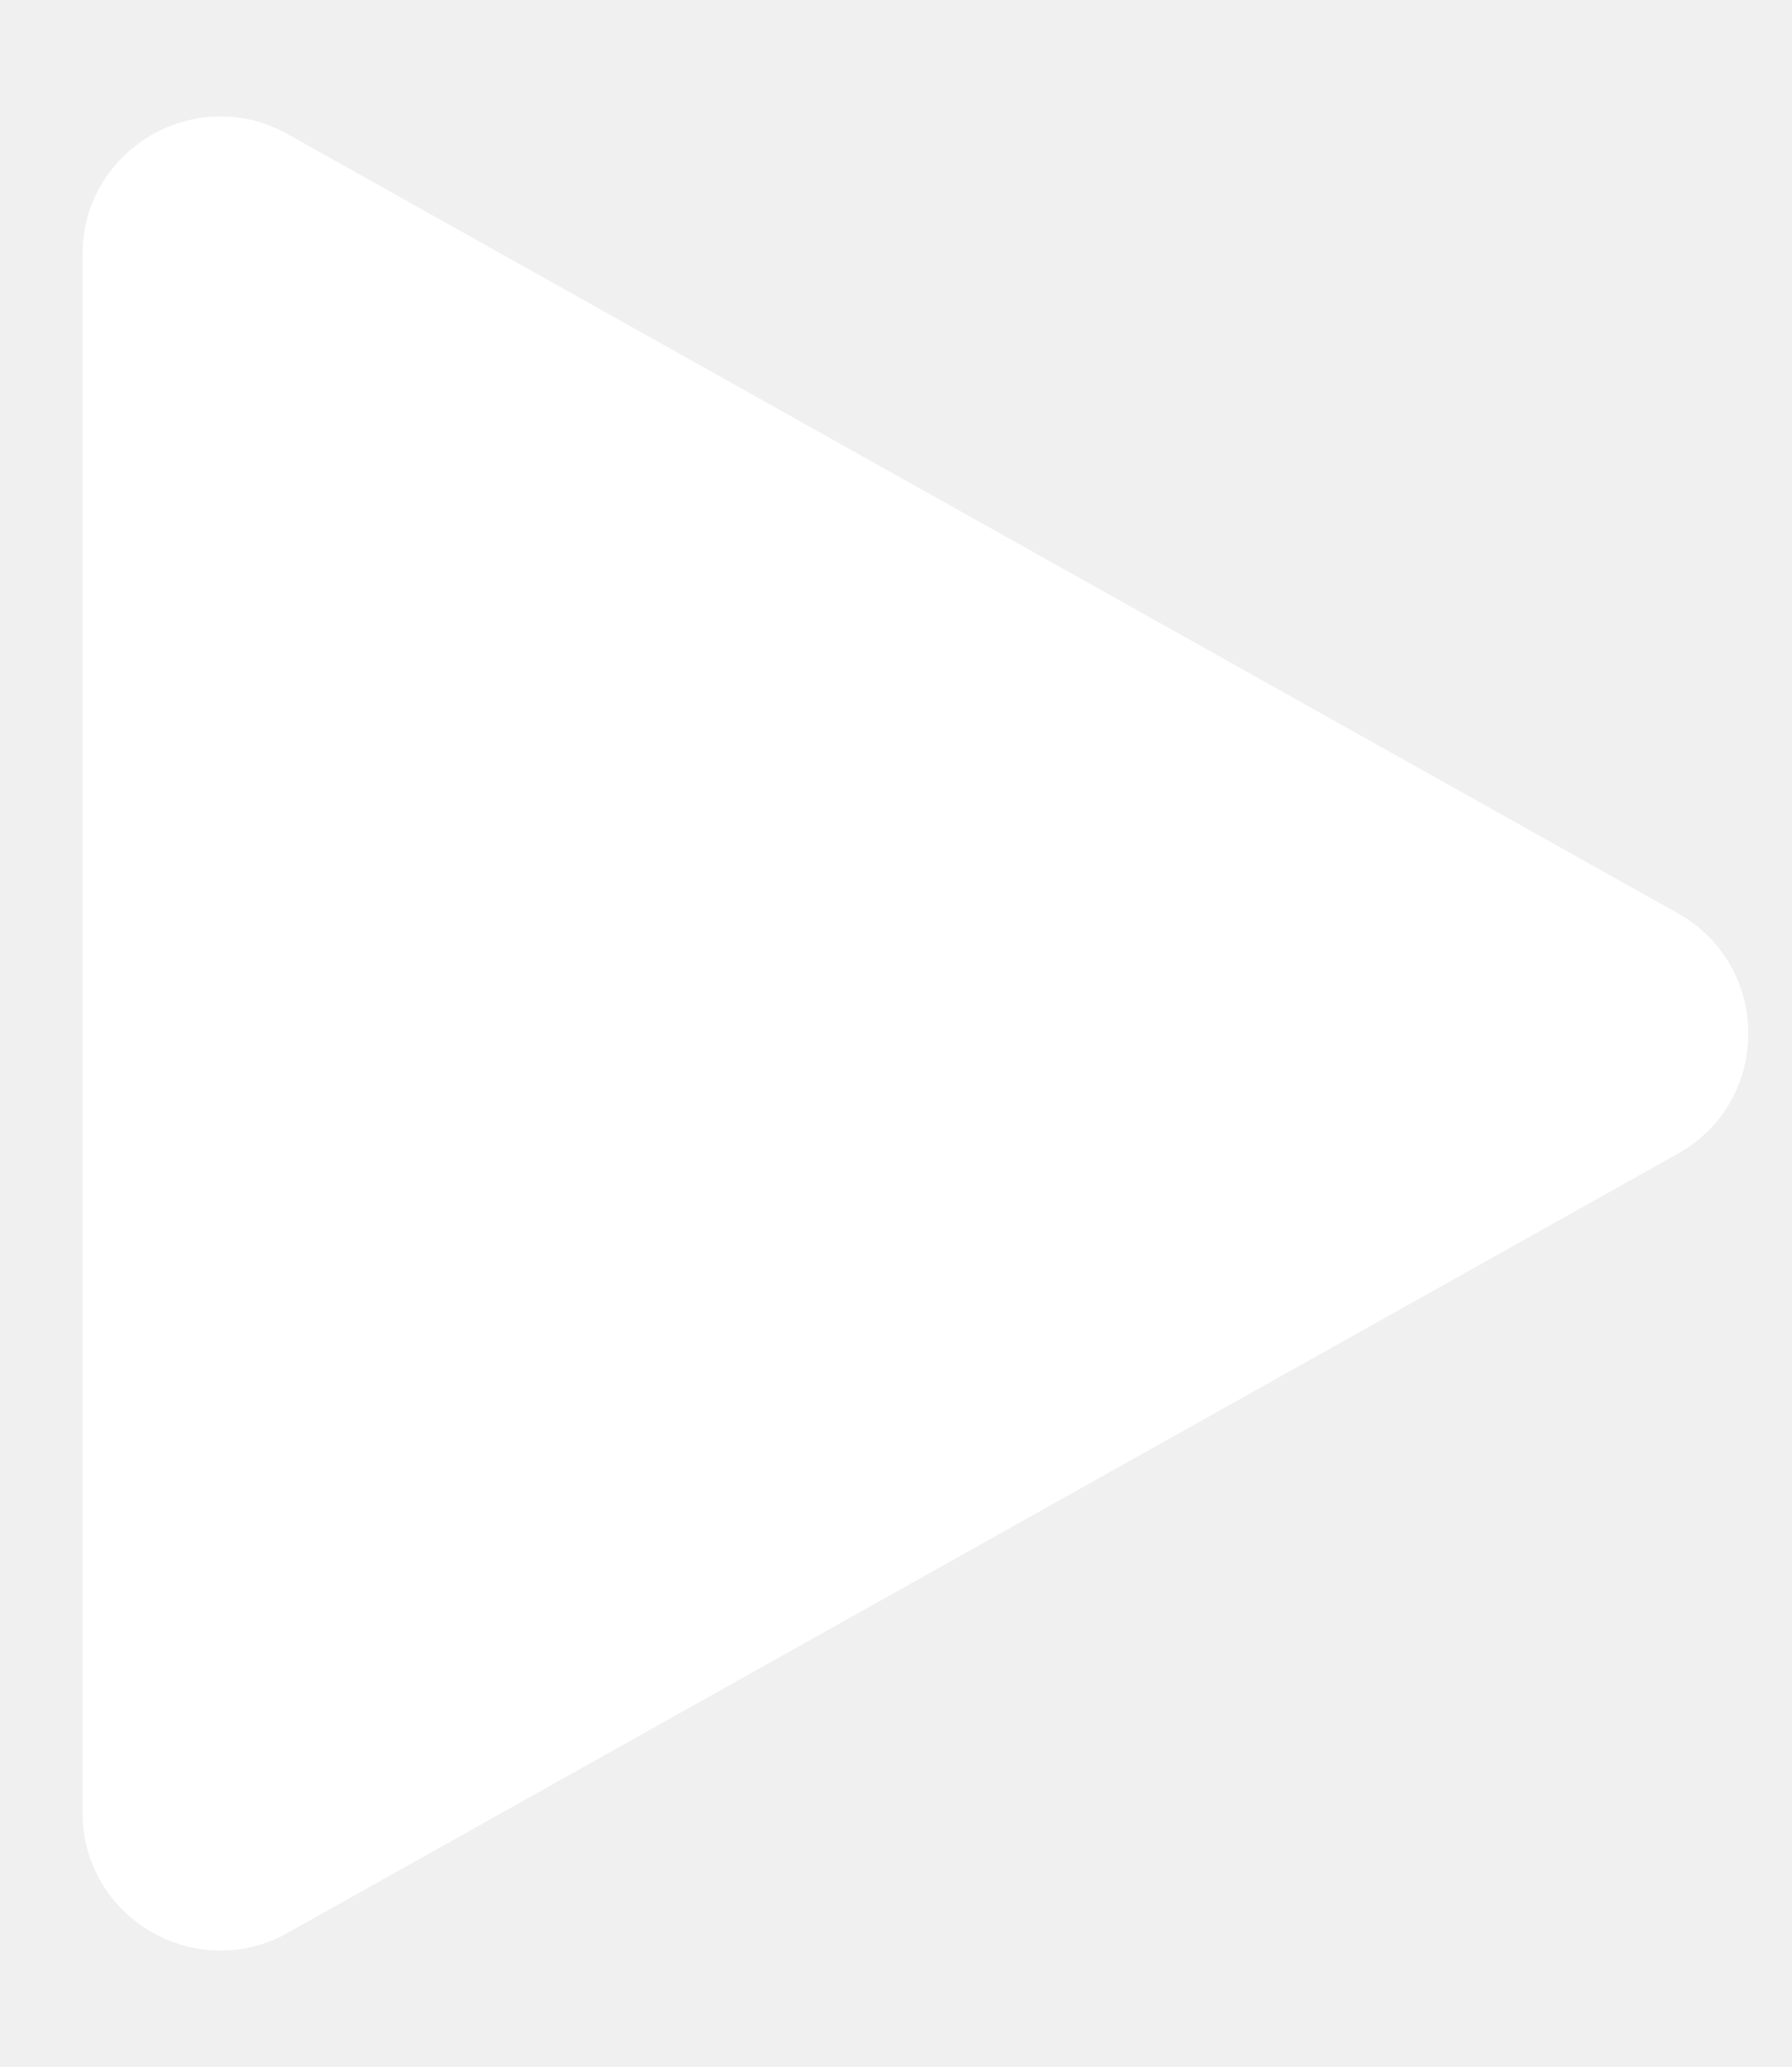
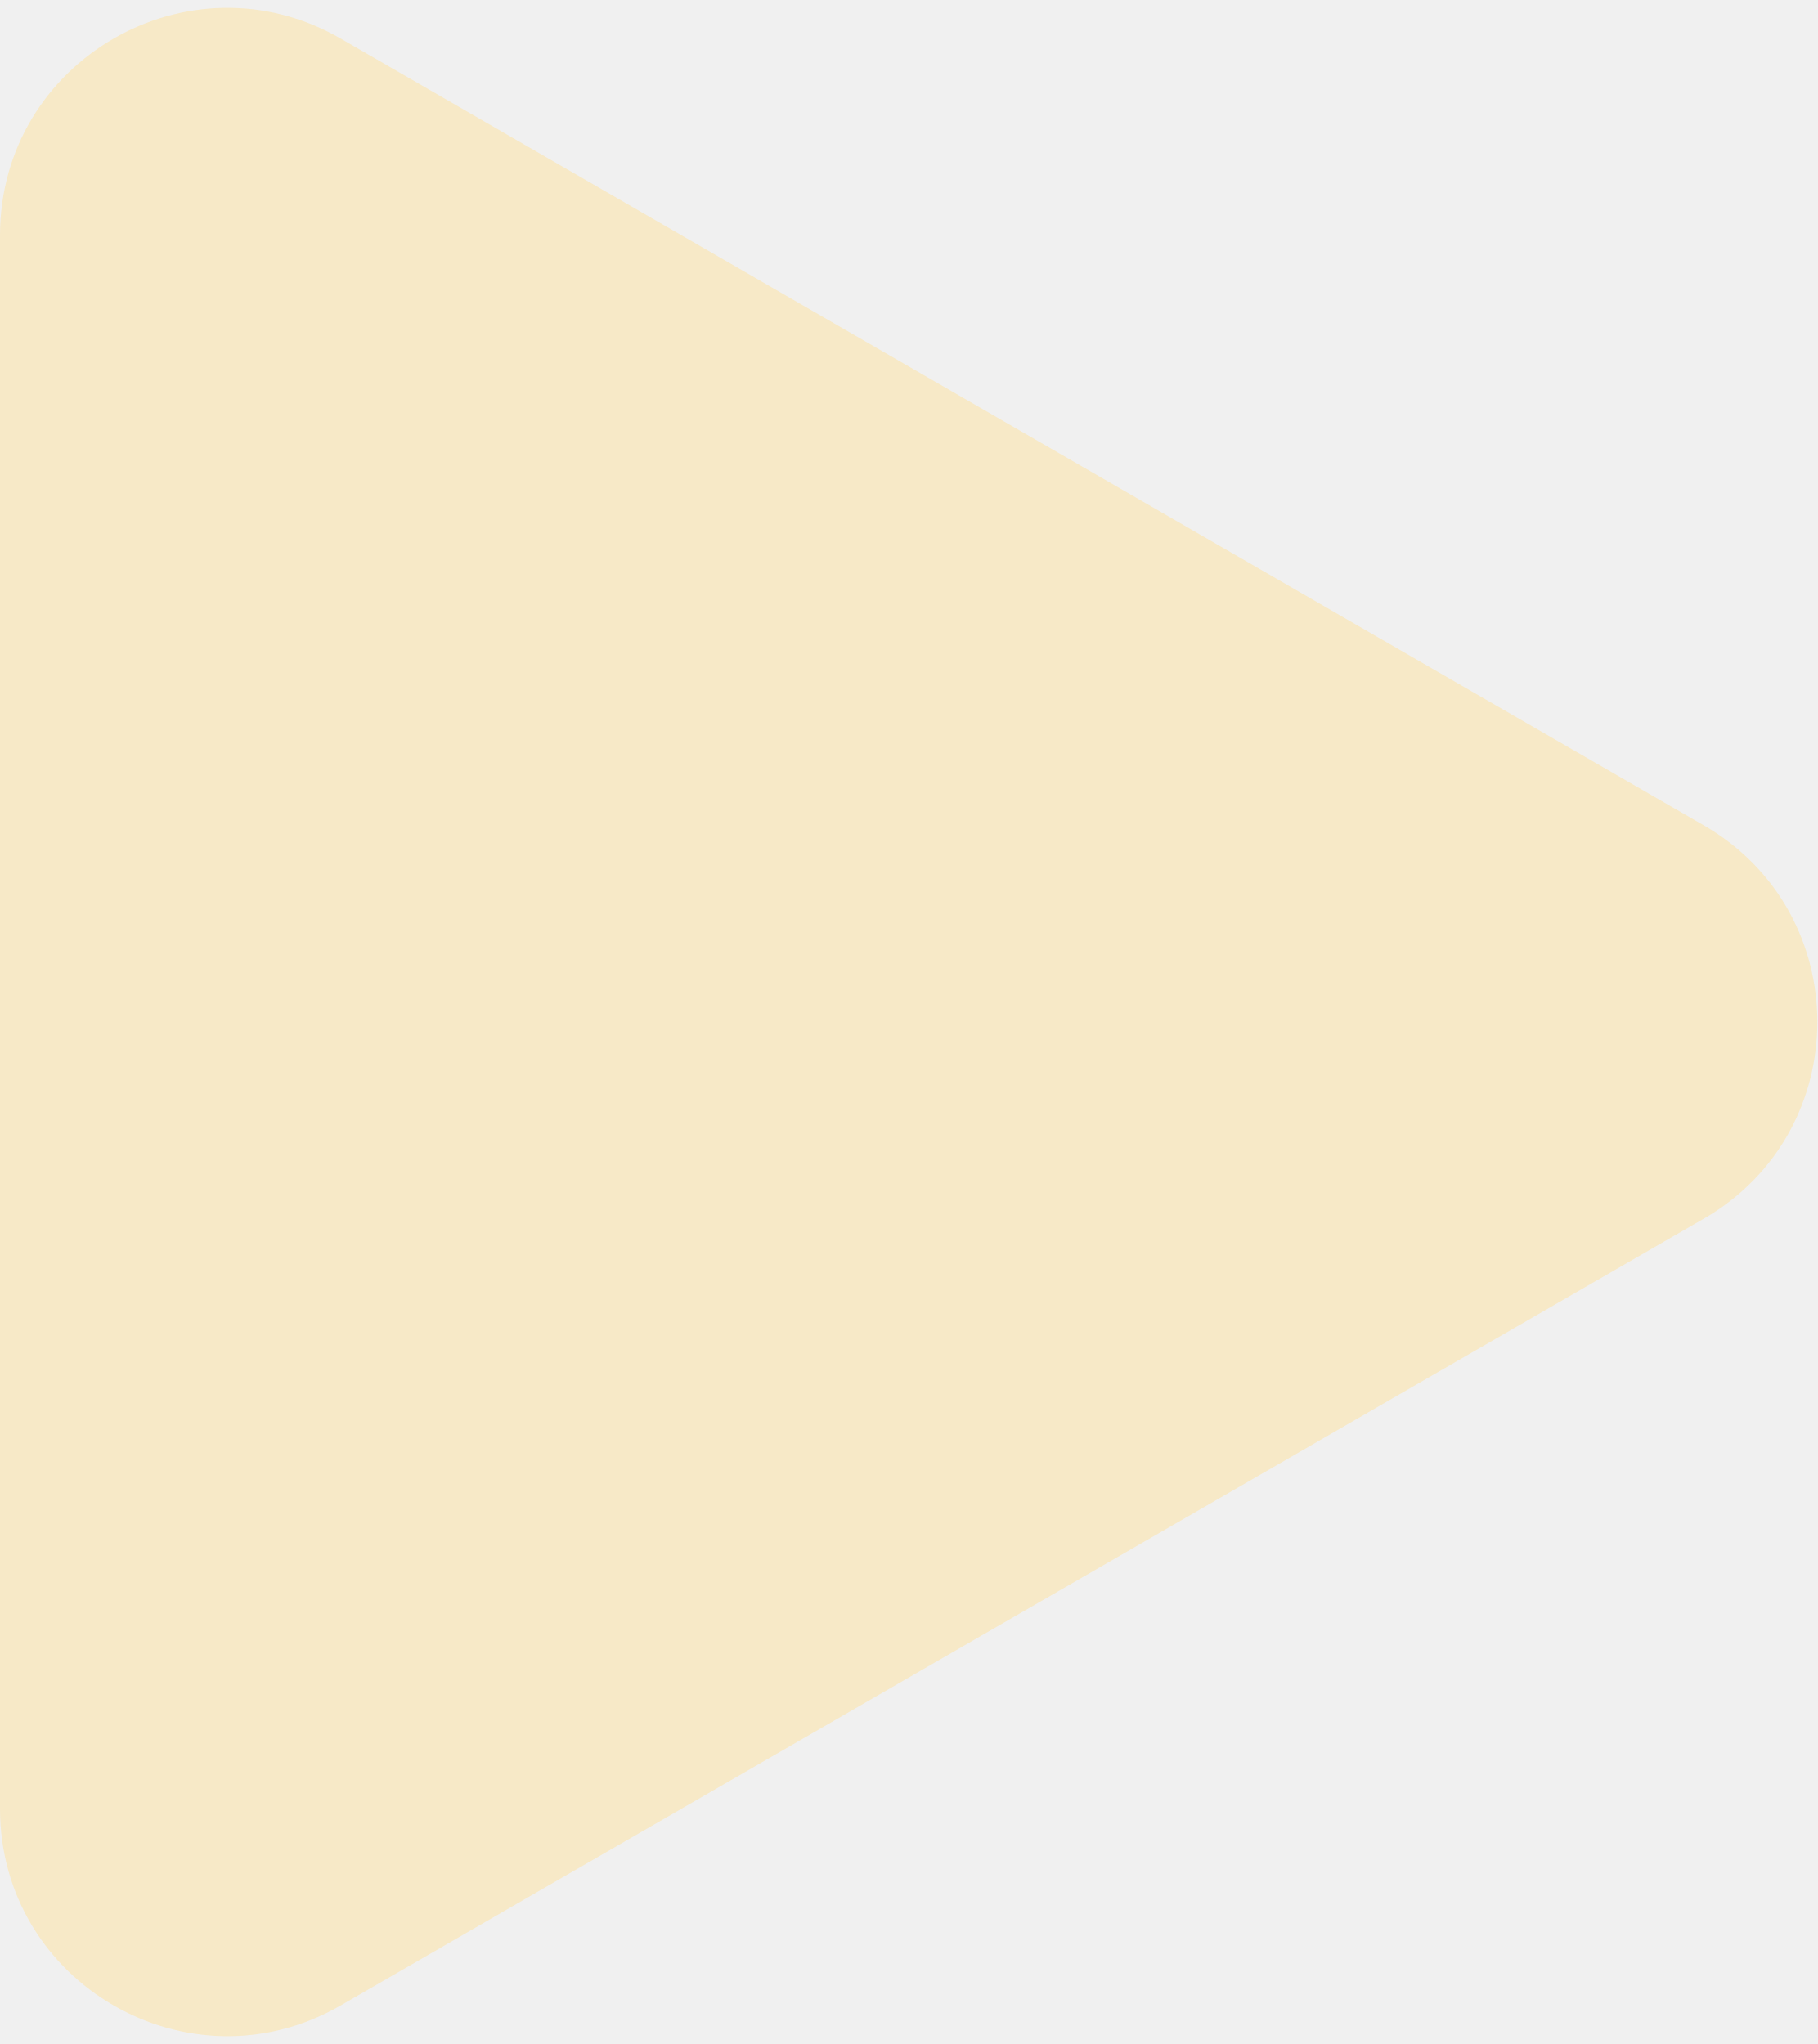
- <svg xmlns="http://www.w3.org/2000/svg" width="13" height="15" viewBox="0 0 13 15" fill="none">
-   <path d="M12.174 6.628C12.855 7.01 12.855 7.99 12.174 8.372L2.088 14.026C1.422 14.4 0.599 13.918 0.599 13.154L0.599 1.846C0.599 1.082 1.422 0.6 2.088 0.974L12.174 6.628Z" fill="white" />
+ <svg xmlns="http://www.w3.org/2000/svg" width="16" height="18" viewBox="0 0 16 18" fill="none">
+   <style>
+         path:hover {
+             fill: #000000;
+         }
+     </style>
+   <path d="M15 7.268C16.333 8.038 16.333 9.962 15 10.732L3 17.66C1.667 18.43 -8.94676e-07 17.468 -8.27378e-07 15.928L-2.21695e-07 2.072C-1.54397e-07 0.532 1.667 -0.43 3 0.34L15 7.268Z" fill="#F7E9C7" />
</svg>
